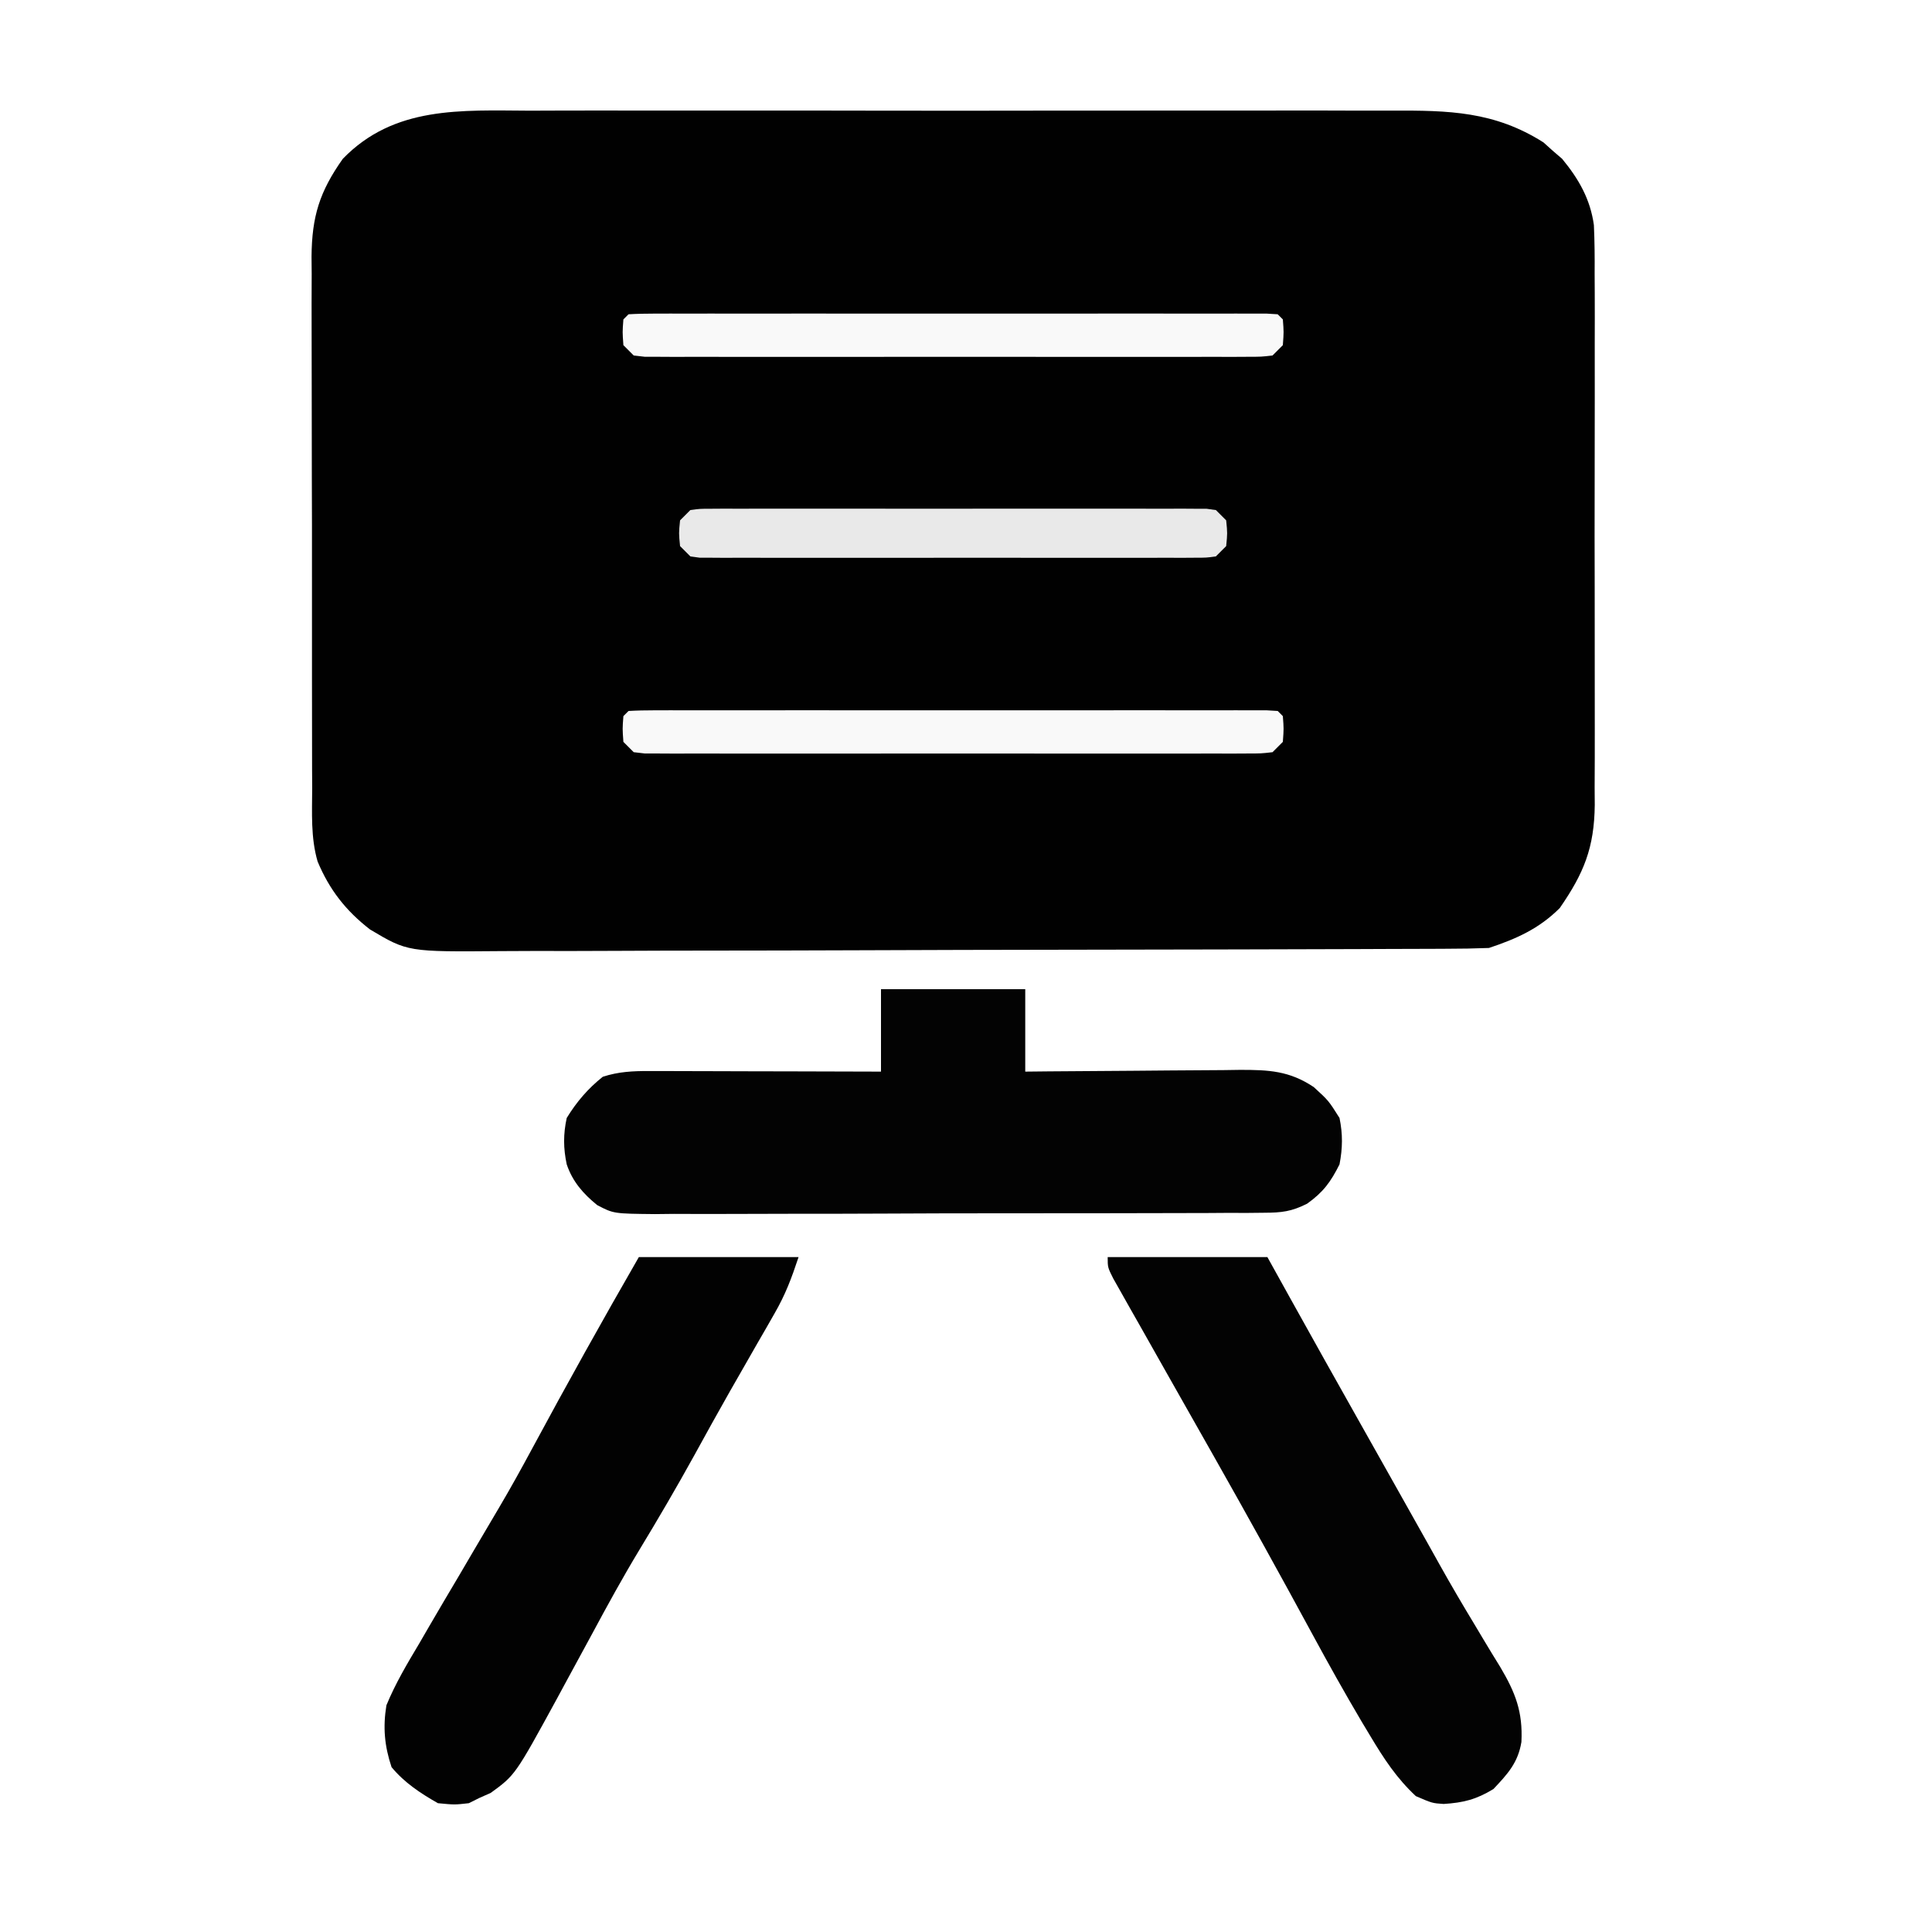
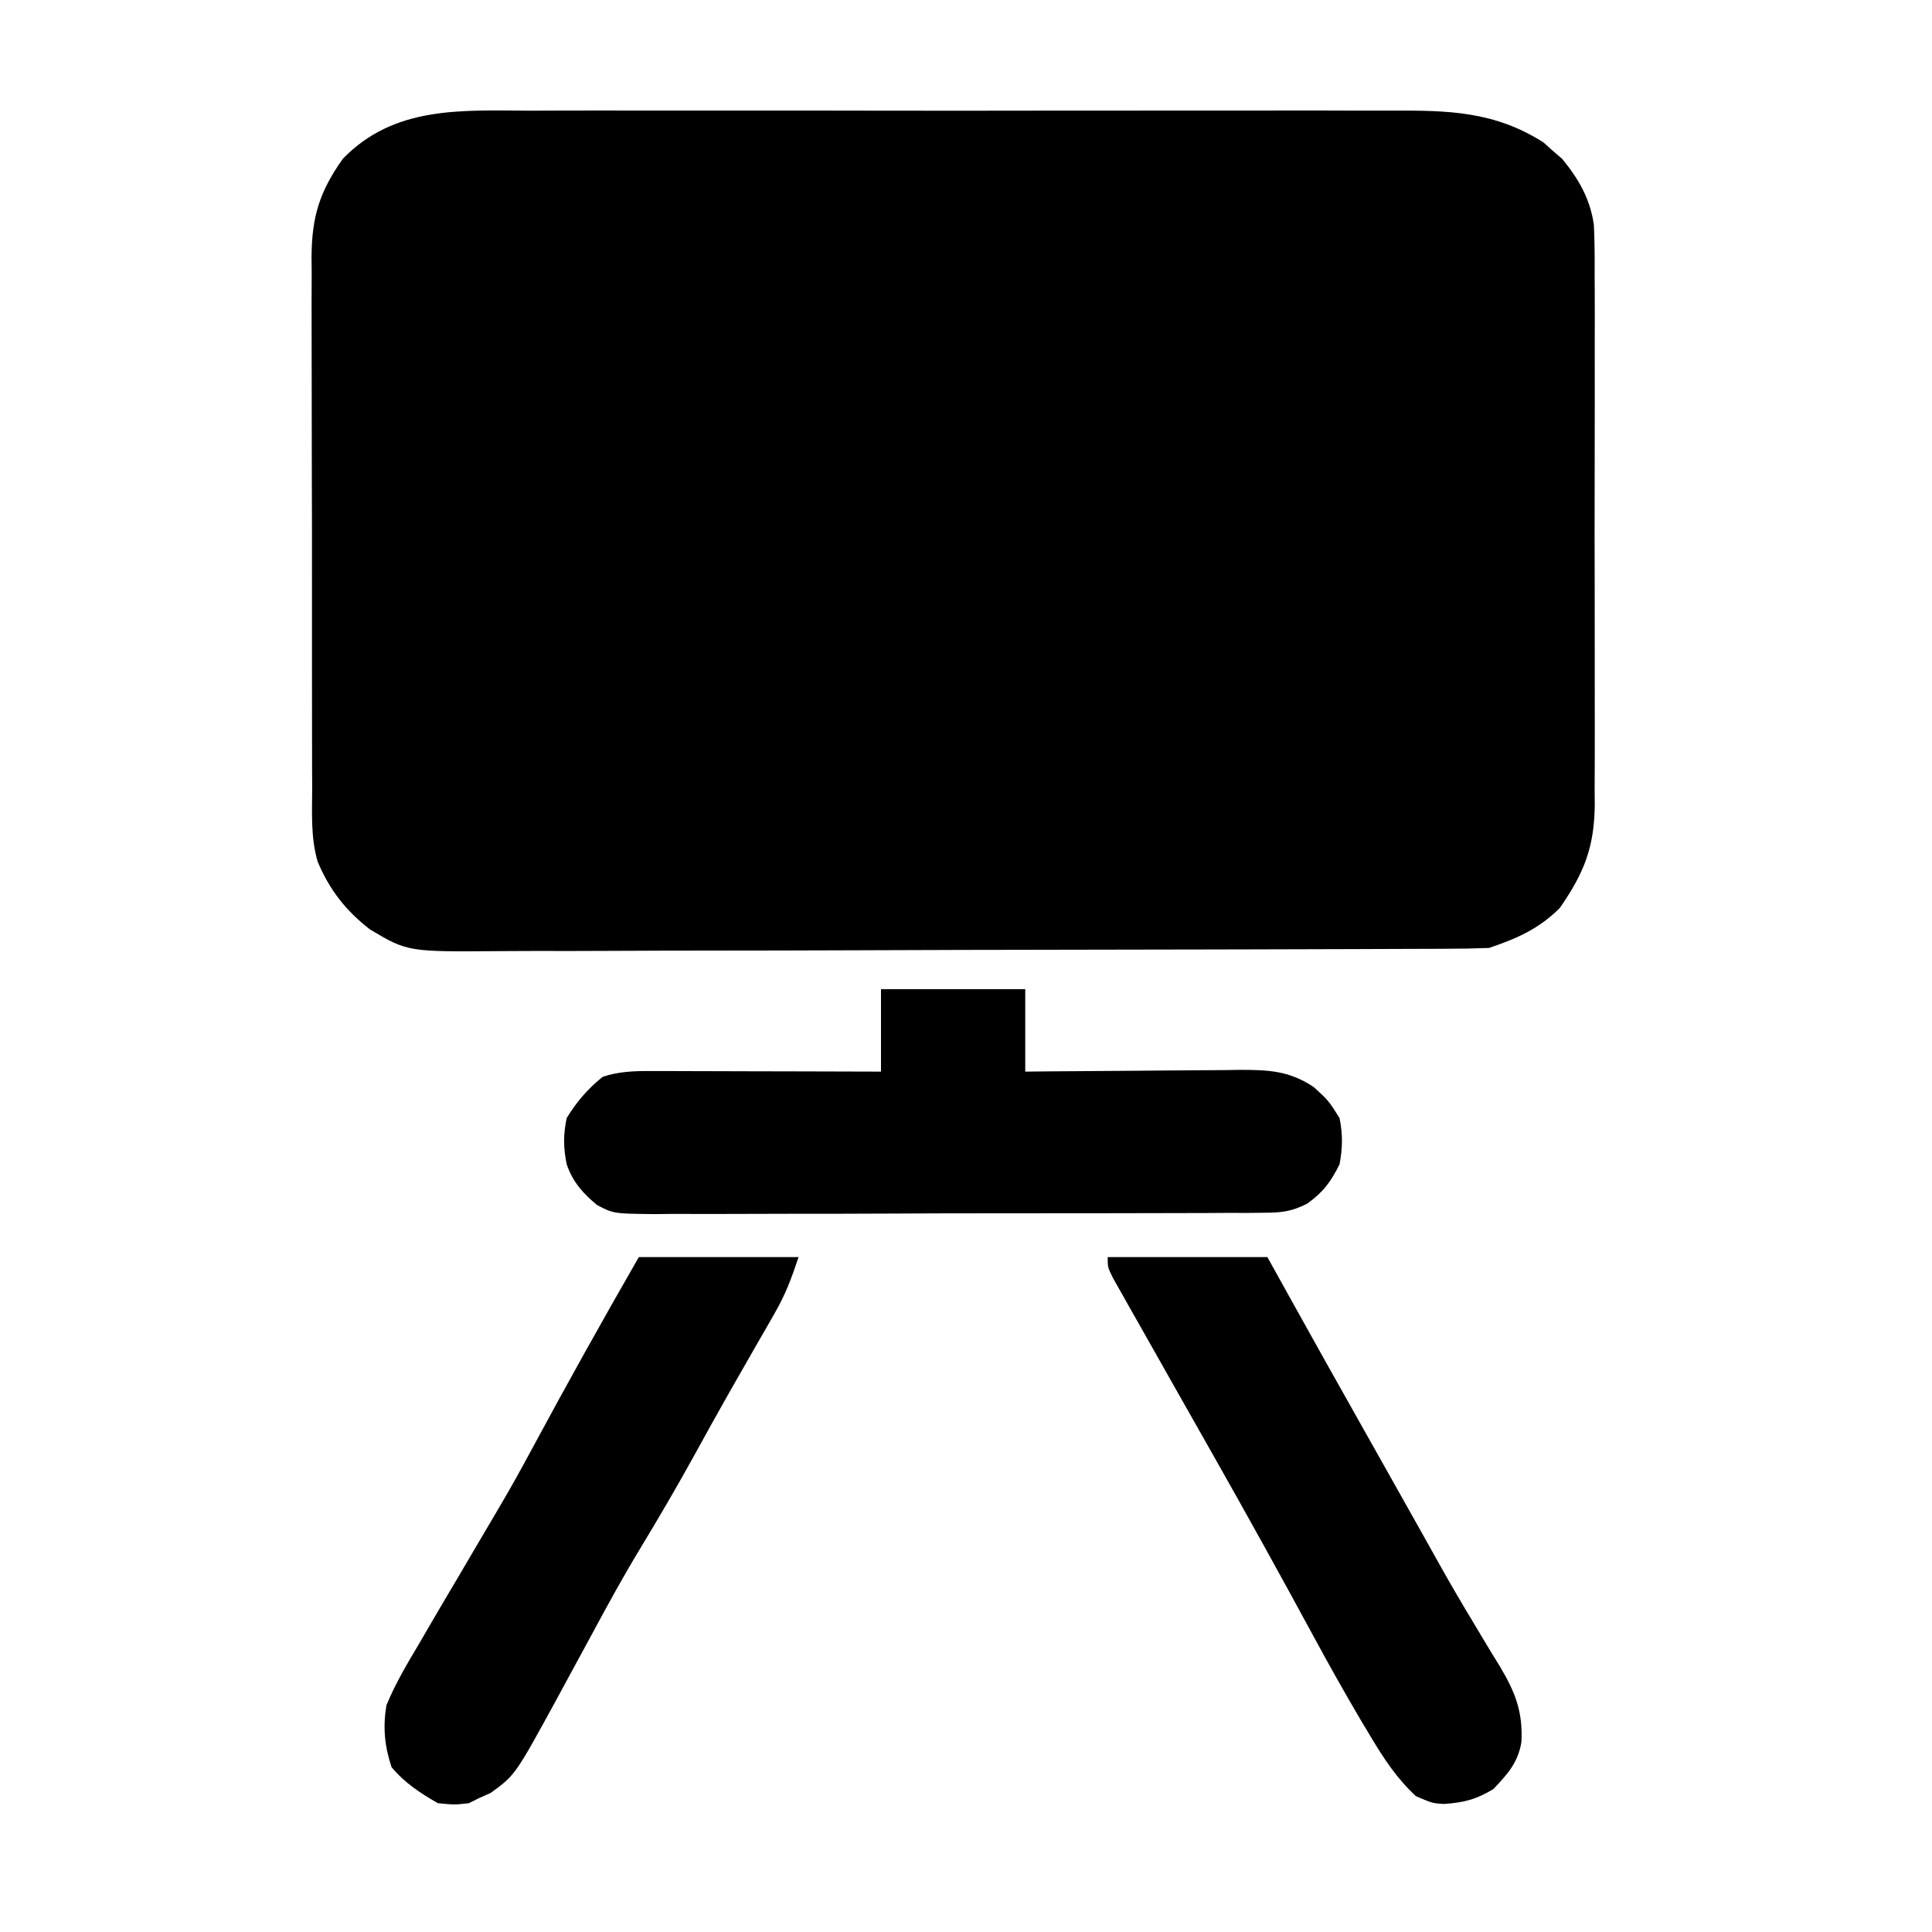
<svg xmlns="http://www.w3.org/2000/svg" version="1.1" width="24" height="24" viewBox="0 0 375 373" preserveAspectRatio="xMidYMid meet">
-   <path d="M0 0 C1.995 -0.005 3.99 -0.013 5.986 -0.021 C11.378 -0.039 16.77 -0.032 22.163 -0.02 C27.82 -0.01 33.476 -0.019 39.133 -0.025 C48.63 -0.033 58.126 -0.023 67.622 -0.004 C78.586 0.018 89.549 0.011 100.513 -0.011 C109.945 -0.029 119.376 -0.032 128.807 -0.021 C134.432 -0.015 140.057 -0.014 145.682 -0.028 C150.971 -0.039 156.259 -0.031 161.548 -0.008 C163.483 -0.003 165.419 -0.004 167.355 -0.013 C178.335 -0.059 187.229 0.105 196.769 6.158 C197.655 6.955 197.655 6.955 198.558 7.768 C199.467 8.549 199.467 8.549 200.394 9.346 C203.624 13.267 205.856 17.162 206.557 22.205 C206.702 25.37 206.724 28.513 206.701 31.682 C206.708 32.879 206.715 34.077 206.722 35.311 C206.737 38.576 206.733 41.84 206.721 45.104 C206.71 48.533 206.72 51.962 206.726 55.391 C206.733 61.148 206.724 66.904 206.705 72.66 C206.683 79.3 206.69 85.938 206.712 92.578 C206.73 98.295 206.733 104.013 206.722 109.73 C206.716 113.138 206.715 116.545 206.729 119.952 C206.739 123.753 206.723 127.553 206.701 131.354 C206.709 132.472 206.717 133.59 206.725 134.742 C206.635 143.074 204.61 148.012 199.933 154.768 C195.92 158.781 191.517 160.74 186.183 162.518 C183.433 162.622 180.707 162.67 177.955 162.671 C176.682 162.678 176.682 162.678 175.383 162.685 C172.527 162.698 169.672 162.704 166.816 162.71 C164.773 162.718 162.729 162.727 160.686 162.735 C153.965 162.761 147.244 162.777 140.523 162.791 C138.209 162.796 135.896 162.802 133.582 162.807 C123.956 162.829 114.33 162.848 104.704 162.859 C90.912 162.875 77.119 162.908 63.326 162.965 C53.627 163.004 43.929 163.023 34.23 163.029 C28.438 163.032 22.647 163.044 16.855 163.077 C11.402 163.107 5.95 163.113 0.497 163.101 C-1.5 163.101 -3.497 163.109 -5.494 163.127 C-23.681 163.279 -23.681 163.279 -31.006 158.92 C-35.692 155.289 -38.865 151.233 -41.166 145.744 C-42.523 141.101 -42.24 136.267 -42.221 131.467 C-42.228 130.269 -42.234 129.072 -42.242 127.838 C-42.257 124.569 -42.258 121.301 -42.253 118.032 C-42.249 115.296 -42.256 112.56 -42.262 109.824 C-42.276 103.366 -42.274 96.908 -42.263 90.45 C-42.251 83.804 -42.265 77.157 -42.292 70.511 C-42.314 64.789 -42.321 59.067 -42.315 53.346 C-42.312 49.935 -42.314 46.524 -42.331 43.114 C-42.346 39.308 -42.336 35.503 -42.318 31.698 C-42.328 30.578 -42.338 29.458 -42.348 28.304 C-42.275 20.544 -40.802 15.741 -36.281 9.346 C-26.317 -0.95 -13.289 -0.061 0 0 Z " fill="#010101" transform="translate(102.8167,20.48242)" />
-   <path d="M0 0 C9.24 0 18.48 0 28 0 C28 5.28 28 10.56 28 16 C29.483 15.984 30.966 15.969 32.495 15.952 C38.007 15.898 43.52 15.864 49.033 15.835 C51.417 15.82 53.801 15.8 56.185 15.774 C59.616 15.737 63.046 15.72 66.477 15.707 C68.071 15.684 68.071 15.684 69.697 15.66 C75.227 15.659 79.254 15.824 84 19 C86.875 21.625 86.875 21.625 89 25 C89.646 28.135 89.607 30.861 89 34 C87.278 37.443 85.829 39.408 82.706 41.639 C79.666 43.168 77.773 43.381 74.39 43.394 C73.273 43.406 72.155 43.417 71.004 43.429 C69.788 43.426 68.572 43.423 67.319 43.42 C65.386 43.433 65.386 43.433 63.415 43.446 C59.888 43.468 56.361 43.471 52.834 43.469 C49.887 43.469 46.939 43.477 43.992 43.486 C37.038 43.505 30.083 43.508 23.129 43.501 C15.96 43.494 8.793 43.517 1.625 43.554 C-4.536 43.585 -10.697 43.596 -16.857 43.592 C-20.534 43.59 -24.211 43.596 -27.887 43.62 C-31.988 43.647 -36.088 43.633 -40.189 43.615 C-41.403 43.628 -42.618 43.642 -43.869 43.655 C-51.898 43.575 -51.898 43.575 -55.074 41.918 C-57.809 39.706 -59.871 37.341 -61 34 C-61.665 30.869 -61.681 28.132 -61 25 C-59.079 21.863 -56.878 19.293 -54 17 C-50.948 16.005 -48.153 15.878 -44.956 15.886 C-43.955 15.887 -42.955 15.887 -41.924 15.887 C-40.314 15.894 -40.314 15.894 -38.672 15.902 C-37.568 15.904 -36.464 15.905 -35.326 15.907 C-31.801 15.912 -28.275 15.925 -24.75 15.938 C-22.359 15.943 -19.969 15.947 -17.578 15.951 C-11.719 15.962 -5.859 15.979 0 16 C0 10.72 0 5.44 0 0 Z " fill="#030303" transform="translate(171,191)" />
-   <path d="M0 0 C10.23 0 20.46 0 31 0 C32.464 2.64 33.929 5.28 35.438 8 C39.894 16.027 44.383 24.035 48.891 32.032 C50.386 34.685 51.879 37.34 53.372 39.994 C54.125 41.334 54.878 42.673 55.632 44.011 C57.472 47.281 59.31 50.552 61.145 53.824 C61.679 54.776 61.679 54.776 62.225 55.748 C62.95 57.042 63.673 58.337 64.394 59.633 C66.603 63.588 68.887 67.485 71.234 71.359 C71.786 72.284 72.337 73.209 72.905 74.161 C73.984 75.969 75.079 77.768 76.191 79.555 C79.15 84.554 80.597 88.263 80.307 94.11 C79.65 98.152 77.608 100.356 74.875 103.25 C71.552 105.273 69.057 105.906 65.203 106.148 C63 106 63 106 59.812 104.625 C56.081 101.142 53.611 97.363 51 93 C50.147 91.581 50.147 91.581 49.277 90.133 C45.992 84.573 42.844 78.944 39.77 73.266 C33.515 61.722 27.157 50.237 20.688 38.812 C20.156 37.873 19.625 36.934 19.077 35.967 C16.739 31.836 14.4 27.706 12.059 23.577 C10.097 20.117 8.142 16.652 6.188 13.188 C5.57 12.101 4.953 11.015 4.317 9.896 C3.752 8.892 3.187 7.889 2.605 6.855 C2.102 5.965 1.598 5.074 1.079 4.157 C0 2 0 2 0 0 Z " fill="#030303" transform="translate(215,243)" />
-   <path d="M0 0 C10.23 0 20.46 0 31 0 C29.587 4.238 28.463 7.247 26.312 10.984 C25.784 11.911 25.255 12.837 24.71 13.791 C23.864 15.256 23.864 15.256 23 16.75 C21.817 18.817 20.635 20.885 19.453 22.953 C18.867 23.976 18.281 24.999 17.678 26.053 C15.328 30.18 13.038 34.339 10.75 38.5 C7.334 44.691 3.773 50.775 0.108 56.822 C-3.101 62.128 -6.067 67.538 -9 73 C-10.825 76.379 -12.661 79.753 -14.5 83.125 C-14.951 83.961 -15.402 84.796 -15.867 85.657 C-23.996 100.542 -23.996 100.542 -28.75 104 C-29.864 104.495 -29.864 104.495 -31 105 C-31.99 105.495 -31.99 105.495 -33 106 C-35.75 106.312 -35.75 106.312 -39 106 C-42.384 104.076 -45.506 102.019 -48 99 C-49.376 94.871 -49.692 91.266 -49 87 C-47.256 82.771 -44.971 78.921 -42.625 75 C-41.989 73.902 -41.353 72.804 -40.697 71.673 C-38.817 68.437 -36.912 65.217 -35 62 C-34.017 60.326 -33.035 58.652 -32.055 56.977 C-30.407 54.166 -28.751 51.361 -27.09 48.559 C-24.867 44.794 -22.755 40.975 -20.684 37.125 C-13.964 24.652 -7.072 12.277 0 0 Z " fill="#020202" transform="translate(124,243)" />
-   <path d="M0 0 C1.63 -0.098 3.264 -0.126 4.897 -0.127 C5.957 -0.13 7.017 -0.133 8.109 -0.136 C9.869 -0.132 9.869 -0.132 11.664 -0.129 C12.892 -0.131 14.119 -0.133 15.384 -0.135 C18.76 -0.138 22.136 -0.137 25.512 -0.134 C29.037 -0.132 32.563 -0.134 36.088 -0.136 C42.01 -0.138 47.932 -0.135 53.854 -0.13 C60.709 -0.125 67.565 -0.127 74.42 -0.132 C80.296 -0.137 86.172 -0.137 92.048 -0.135 C95.562 -0.133 99.076 -0.133 102.59 -0.136 C106.505 -0.14 110.421 -0.135 114.336 -0.129 C115.509 -0.131 116.682 -0.133 117.891 -0.136 C119.481 -0.131 119.481 -0.131 121.103 -0.127 C122.03 -0.127 122.957 -0.126 123.912 -0.126 C124.601 -0.084 125.29 -0.043 126 0 C126.495 0.495 126.495 0.495 127 1 C127.188 3.438 127.188 3.438 127 6 C126.34 6.66 125.68 7.32 125 8 C122.823 8.252 122.823 8.252 120.065 8.254 C118.501 8.262 118.501 8.262 116.904 8.271 C115.755 8.267 114.606 8.263 113.422 8.259 C112.215 8.262 111.009 8.266 109.766 8.269 C106.452 8.277 103.138 8.275 99.824 8.269 C96.36 8.264 92.896 8.268 89.433 8.271 C83.615 8.275 77.798 8.27 71.98 8.261 C65.249 8.25 58.518 8.253 51.787 8.264 C46.013 8.273 40.24 8.275 34.467 8.27 C31.016 8.266 27.565 8.266 24.115 8.273 C20.269 8.279 16.424 8.27 12.578 8.259 C10.854 8.265 10.854 8.265 9.096 8.271 C8.053 8.265 7.009 8.26 5.935 8.254 C5.025 8.253 4.115 8.252 3.177 8.252 C2.099 8.127 2.099 8.127 1 8 C0.34 7.34 -0.32 6.68 -1 6 C-1.188 3.438 -1.188 3.438 -1 1 C-0.67 0.67 -0.34 0.34 0 0 Z " fill="#F9F9F9" transform="translate(122,137)" />
-   <path d="M0 0 C1.63 -0.098 3.264 -0.126 4.897 -0.127 C5.957 -0.13 7.017 -0.133 8.109 -0.136 C9.869 -0.132 9.869 -0.132 11.664 -0.129 C12.892 -0.131 14.119 -0.133 15.384 -0.135 C18.76 -0.138 22.136 -0.137 25.512 -0.134 C29.037 -0.132 32.563 -0.134 36.088 -0.136 C42.01 -0.138 47.932 -0.135 53.854 -0.13 C60.709 -0.125 67.565 -0.127 74.42 -0.132 C80.296 -0.137 86.172 -0.137 92.048 -0.135 C95.562 -0.133 99.076 -0.133 102.59 -0.136 C106.505 -0.14 110.421 -0.135 114.336 -0.129 C115.509 -0.131 116.682 -0.133 117.891 -0.136 C119.481 -0.131 119.481 -0.131 121.103 -0.127 C122.03 -0.127 122.957 -0.126 123.912 -0.126 C124.601 -0.084 125.29 -0.043 126 0 C126.495 0.495 126.495 0.495 127 1 C127.188 3.438 127.188 3.438 127 6 C126.34 6.66 125.68 7.32 125 8 C122.823 8.252 122.823 8.252 120.065 8.254 C118.501 8.262 118.501 8.262 116.904 8.271 C115.755 8.267 114.606 8.263 113.422 8.259 C112.215 8.262 111.009 8.266 109.766 8.269 C106.452 8.277 103.138 8.275 99.824 8.269 C96.36 8.264 92.896 8.268 89.433 8.271 C83.615 8.275 77.798 8.27 71.98 8.261 C65.249 8.25 58.518 8.253 51.787 8.264 C46.013 8.273 40.24 8.275 34.467 8.27 C31.016 8.266 27.565 8.266 24.115 8.273 C20.269 8.279 16.424 8.27 12.578 8.259 C10.854 8.265 10.854 8.265 9.096 8.271 C8.053 8.265 7.009 8.26 5.935 8.254 C5.025 8.253 4.115 8.252 3.177 8.252 C2.099 8.127 2.099 8.127 1 8 C0.34 7.34 -0.32 6.68 -1 6 C-1.188 3.438 -1.188 3.438 -1 1 C-0.67 0.67 -0.34 0.34 0 0 Z " fill="#F9F9F9" transform="translate(122,60)" />
-   <path d="M0 0 C1.833 -0.252 1.833 -0.252 4.099 -0.254 C5.387 -0.262 5.387 -0.262 6.7 -0.271 C7.643 -0.267 8.587 -0.263 9.559 -0.259 C10.551 -0.262 11.542 -0.266 12.564 -0.269 C15.856 -0.278 19.146 -0.272 22.438 -0.266 C24.717 -0.267 26.996 -0.269 29.275 -0.271 C34.057 -0.274 38.838 -0.27 43.62 -0.261 C49.761 -0.249 55.901 -0.256 62.042 -0.268 C66.75 -0.275 71.458 -0.273 76.166 -0.268 C78.43 -0.266 80.695 -0.268 82.96 -0.273 C86.12 -0.278 89.281 -0.27 92.441 -0.259 C93.857 -0.265 93.857 -0.265 95.3 -0.271 C96.587 -0.263 96.587 -0.263 97.901 -0.254 C98.648 -0.253 99.396 -0.252 100.167 -0.252 C100.772 -0.169 101.377 -0.086 102 0 C102.99 0.99 102.99 0.99 104 2 C104.25 4.5 104.25 4.5 104 7 C103.34 7.66 102.68 8.32 102 9 C100.167 9.252 100.167 9.252 97.901 9.254 C96.613 9.262 96.613 9.262 95.3 9.271 C94.357 9.267 93.413 9.263 92.441 9.259 C90.953 9.264 90.953 9.264 89.436 9.269 C86.144 9.278 82.854 9.272 79.562 9.266 C77.283 9.267 75.004 9.269 72.725 9.271 C67.943 9.274 63.162 9.27 58.38 9.261 C52.239 9.249 46.099 9.256 39.958 9.268 C35.25 9.275 30.542 9.273 25.834 9.268 C23.57 9.266 21.305 9.268 19.04 9.273 C15.88 9.278 12.719 9.27 9.559 9.259 C8.143 9.265 8.143 9.265 6.7 9.271 C5.842 9.265 4.983 9.26 4.099 9.254 C3.352 9.253 2.604 9.252 1.833 9.252 C1.228 9.169 0.623 9.086 0 9 C-0.66 8.34 -1.32 7.68 -2 7 C-2.25 4.5 -2.25 4.5 -2 2 C-1.34 1.34 -0.68 0.68 0 0 Z " fill="#E9E9E9" transform="translate(134,98)" />
+   <path d="M0 0 C1.995 -0.005 3.99 -0.013 5.986 -0.021 C11.378 -0.039 16.77 -0.032 22.163 -0.02 C27.82 -0.01 33.476 -0.019 39.133 -0.025 C48.63 -0.033 58.126 -0.023 67.622 -0.004 C78.586 0.018 89.549 0.011 100.513 -0.011 C109.945 -0.029 119.376 -0.032 128.807 -0.021 C134.432 -0.015 140.057 -0.014 145.682 -0.028 C150.971 -0.039 156.259 -0.031 161.548 -0.008 C163.483 -0.003 165.419 -0.004 167.355 -0.013 C178.335 -0.059 187.229 0.105 196.769 6.158 C197.655 6.955 197.655 6.955 198.558 7.768 C199.467 8.549 199.467 8.549 200.394 9.346 C203.624 13.267 205.856 17.162 206.557 22.205 C206.702 25.37 206.724 28.513 206.701 31.682 C206.708 32.879 206.715 34.077 206.722 35.311 C206.737 38.576 206.733 41.84 206.721 45.104 C206.71 48.533 206.72 51.962 206.726 55.391 C206.733 61.148 206.724 66.904 206.705 72.66 C206.683 79.3 206.69 85.938 206.712 92.578 C206.73 98.295 206.733 104.013 206.722 109.73 C206.716 113.138 206.715 116.545 206.729 119.952 C206.739 123.753 206.723 127.553 206.701 131.354 C206.709 132.472 206.717 133.59 206.725 134.742 C206.635 143.074 204.61 148.012 199.933 154.768 C195.92 158.781 191.517 160.74 186.183 162.518 C183.433 162.622 180.707 162.67 177.955 162.671 C176.682 162.678 176.682 162.678 175.383 162.685 C172.527 162.698 169.672 162.704 166.816 162.71 C164.773 162.718 162.729 162.727 160.686 162.735 C153.965 162.761 147.244 162.777 140.523 162.791 C138.209 162.796 135.896 162.802 133.582 162.807 C123.956 162.829 114.33 162.848 104.704 162.859 C90.912 162.875 77.119 162.908 63.326 162.965 C53.627 163.004 43.929 163.023 34.23 163.029 C28.438 163.032 22.647 163.044 16.855 163.077 C11.402 163.107 5.95 163.113 0.497 163.101 C-1.5 163.101 -3.497 163.109 -5.494 163.127 C-23.681 163.279 -23.681 163.279 -31.006 158.92 C-35.692 155.289 -38.865 151.233 -41.166 145.744 C-42.523 141.101 -42.24 136.267 -42.221 131.467 C-42.228 130.269 -42.234 129.072 -42.242 127.838 C-42.257 124.569 -42.258 121.301 -42.253 118.032 C-42.249 115.296 -42.256 112.56 -42.262 109.824 C-42.276 103.366 -42.274 96.908 -42.263 90.45 C-42.251 83.804 -42.265 77.157 -42.292 70.511 C-42.314 64.789 -42.321 59.067 -42.315 53.346 C-42.312 49.935 -42.314 46.524 -42.331 43.114 C-42.346 39.308 -42.336 35.503 -42.318 31.698 C-42.328 30.578 -42.338 29.458 -42.348 28.304 C-42.275 20.544 -40.802 15.741 -36.281 9.346 C-26.317 -0.95 -13.289 -0.061 0 0 Z " fill="currentColor" transform="translate(102.8167,20.48242)" />
+   <path d="M0 0 C9.24 0 18.48 0 28 0 C28 5.28 28 10.56 28 16 C29.483 15.984 30.966 15.969 32.495 15.952 C38.007 15.898 43.52 15.864 49.033 15.835 C51.417 15.82 53.801 15.8 56.185 15.774 C59.616 15.737 63.046 15.72 66.477 15.707 C68.071 15.684 68.071 15.684 69.697 15.66 C75.227 15.659 79.254 15.824 84 19 C86.875 21.625 86.875 21.625 89 25 C89.646 28.135 89.607 30.861 89 34 C87.278 37.443 85.829 39.408 82.706 41.639 C79.666 43.168 77.773 43.381 74.39 43.394 C73.273 43.406 72.155 43.417 71.004 43.429 C69.788 43.426 68.572 43.423 67.319 43.42 C65.386 43.433 65.386 43.433 63.415 43.446 C59.888 43.468 56.361 43.471 52.834 43.469 C49.887 43.469 46.939 43.477 43.992 43.486 C37.038 43.505 30.083 43.508 23.129 43.501 C15.96 43.494 8.793 43.517 1.625 43.554 C-4.536 43.585 -10.697 43.596 -16.857 43.592 C-20.534 43.59 -24.211 43.596 -27.887 43.62 C-31.988 43.647 -36.088 43.633 -40.189 43.615 C-41.403 43.628 -42.618 43.642 -43.869 43.655 C-51.898 43.575 -51.898 43.575 -55.074 41.918 C-57.809 39.706 -59.871 37.341 -61 34 C-61.665 30.869 -61.681 28.132 -61 25 C-59.079 21.863 -56.878 19.293 -54 17 C-50.948 16.005 -48.153 15.878 -44.956 15.886 C-43.955 15.887 -42.955 15.887 -41.924 15.887 C-40.314 15.894 -40.314 15.894 -38.672 15.902 C-37.568 15.904 -36.464 15.905 -35.326 15.907 C-31.801 15.912 -28.275 15.925 -24.75 15.938 C-22.359 15.943 -19.969 15.947 -17.578 15.951 C-11.719 15.962 -5.859 15.979 0 16 C0 10.72 0 5.44 0 0 Z " fill="currentColor" transform="translate(171,191)" />
+   <path d="M0 0 C10.23 0 20.46 0 31 0 C32.464 2.64 33.929 5.28 35.438 8 C39.894 16.027 44.383 24.035 48.891 32.032 C50.386 34.685 51.879 37.34 53.372 39.994 C54.125 41.334 54.878 42.673 55.632 44.011 C57.472 47.281 59.31 50.552 61.145 53.824 C61.679 54.776 61.679 54.776 62.225 55.748 C62.95 57.042 63.673 58.337 64.394 59.633 C66.603 63.588 68.887 67.485 71.234 71.359 C71.786 72.284 72.337 73.209 72.905 74.161 C73.984 75.969 75.079 77.768 76.191 79.555 C79.15 84.554 80.597 88.263 80.307 94.11 C79.65 98.152 77.608 100.356 74.875 103.25 C71.552 105.273 69.057 105.906 65.203 106.148 C63 106 63 106 59.812 104.625 C56.081 101.142 53.611 97.363 51 93 C50.147 91.581 50.147 91.581 49.277 90.133 C45.992 84.573 42.844 78.944 39.77 73.266 C33.515 61.722 27.157 50.237 20.688 38.812 C20.156 37.873 19.625 36.934 19.077 35.967 C16.739 31.836 14.4 27.706 12.059 23.577 C10.097 20.117 8.142 16.652 6.188 13.188 C5.57 12.101 4.953 11.015 4.317 9.896 C3.752 8.892 3.187 7.889 2.605 6.855 C2.102 5.965 1.598 5.074 1.079 4.157 C0 2 0 2 0 0 Z " fill="currentColor" transform="translate(215,243)" />
+   <path d="M0 0 C10.23 0 20.46 0 31 0 C29.587 4.238 28.463 7.247 26.312 10.984 C25.784 11.911 25.255 12.837 24.71 13.791 C23.864 15.256 23.864 15.256 23 16.75 C21.817 18.817 20.635 20.885 19.453 22.953 C18.867 23.976 18.281 24.999 17.678 26.053 C15.328 30.18 13.038 34.339 10.75 38.5 C7.334 44.691 3.773 50.775 0.108 56.822 C-3.101 62.128 -6.067 67.538 -9 73 C-10.825 76.379 -12.661 79.753 -14.5 83.125 C-14.951 83.961 -15.402 84.796 -15.867 85.657 C-23.996 100.542 -23.996 100.542 -28.75 104 C-29.864 104.495 -29.864 104.495 -31 105 C-31.99 105.495 -31.99 105.495 -33 106 C-35.75 106.312 -35.75 106.312 -39 106 C-42.384 104.076 -45.506 102.019 -48 99 C-49.376 94.871 -49.692 91.266 -49 87 C-47.256 82.771 -44.971 78.921 -42.625 75 C-41.989 73.902 -41.353 72.804 -40.697 71.673 C-38.817 68.437 -36.912 65.217 -35 62 C-34.017 60.326 -33.035 58.652 -32.055 56.977 C-30.407 54.166 -28.751 51.361 -27.09 48.559 C-24.867 44.794 -22.755 40.975 -20.684 37.125 C-13.964 24.652 -7.072 12.277 0 0 Z " fill="currentColor" transform="translate(124,243)" />
+   <path d="M0 0 C1.63 -0.098 3.264 -0.126 4.897 -0.127 C5.957 -0.13 7.017 -0.133 8.109 -0.136 C9.869 -0.132 9.869 -0.132 11.664 -0.129 C12.892 -0.131 14.119 -0.133 15.384 -0.135 C18.76 -0.138 22.136 -0.137 25.512 -0.134 C29.037 -0.132 32.563 -0.134 36.088 -0.136 C42.01 -0.138 47.932 -0.135 53.854 -0.13 C60.709 -0.125 67.565 -0.127 74.42 -0.132 C80.296 -0.137 86.172 -0.137 92.048 -0.135 C95.562 -0.133 99.076 -0.133 102.59 -0.136 C106.505 -0.14 110.421 -0.135 114.336 -0.129 C115.509 -0.131 116.682 -0.133 117.891 -0.136 C119.481 -0.131 119.481 -0.131 121.103 -0.127 C122.03 -0.127 122.957 -0.126 123.912 -0.126 C124.601 -0.084 125.29 -0.043 126 0 C126.495 0.495 126.495 0.495 127 1 C127.188 3.438 127.188 3.438 127 6 C126.34 6.66 125.68 7.32 125 8 C122.823 8.252 122.823 8.252 120.065 8.254 C118.501 8.262 118.501 8.262 116.904 8.271 C115.755 8.267 114.606 8.263 113.422 8.259 C112.215 8.262 111.009 8.266 109.766 8.269 C106.452 8.277 103.138 8.275 99.824 8.269 C96.36 8.264 92.896 8.268 89.433 8.271 C83.615 8.275 77.798 8.27 71.98 8.261 C65.249 8.25 58.518 8.253 51.787 8.264 C46.013 8.273 40.24 8.275 34.467 8.27 C31.016 8.266 27.565 8.266 24.115 8.273 C20.269 8.279 16.424 8.27 12.578 8.259 C10.854 8.265 10.854 8.265 9.096 8.271 C8.053 8.265 7.009 8.26 5.935 8.254 C5.025 8.253 4.115 8.252 3.177 8.252 C2.099 8.127 2.099 8.127 1 8 C0.34 7.34 -0.32 6.68 -1 6 C-1.188 3.438 -1.188 3.438 -1 1 C-0.67 0.67 -0.34 0.34 0 0 Z " fill="currentColor" transform="translate(122,137)" />
+   <path d="M0 0 C1.63 -0.098 3.264 -0.126 4.897 -0.127 C5.957 -0.13 7.017 -0.133 8.109 -0.136 C9.869 -0.132 9.869 -0.132 11.664 -0.129 C12.892 -0.131 14.119 -0.133 15.384 -0.135 C18.76 -0.138 22.136 -0.137 25.512 -0.134 C29.037 -0.132 32.563 -0.134 36.088 -0.136 C42.01 -0.138 47.932 -0.135 53.854 -0.13 C60.709 -0.125 67.565 -0.127 74.42 -0.132 C80.296 -0.137 86.172 -0.137 92.048 -0.135 C95.562 -0.133 99.076 -0.133 102.59 -0.136 C106.505 -0.14 110.421 -0.135 114.336 -0.129 C115.509 -0.131 116.682 -0.133 117.891 -0.136 C119.481 -0.131 119.481 -0.131 121.103 -0.127 C122.03 -0.127 122.957 -0.126 123.912 -0.126 C124.601 -0.084 125.29 -0.043 126 0 C126.495 0.495 126.495 0.495 127 1 C127.188 3.438 127.188 3.438 127 6 C126.34 6.66 125.68 7.32 125 8 C122.823 8.252 122.823 8.252 120.065 8.254 C118.501 8.262 118.501 8.262 116.904 8.271 C115.755 8.267 114.606 8.263 113.422 8.259 C112.215 8.262 111.009 8.266 109.766 8.269 C106.452 8.277 103.138 8.275 99.824 8.269 C96.36 8.264 92.896 8.268 89.433 8.271 C83.615 8.275 77.798 8.27 71.98 8.261 C65.249 8.25 58.518 8.253 51.787 8.264 C46.013 8.273 40.24 8.275 34.467 8.27 C31.016 8.266 27.565 8.266 24.115 8.273 C20.269 8.279 16.424 8.27 12.578 8.259 C10.854 8.265 10.854 8.265 9.096 8.271 C8.053 8.265 7.009 8.26 5.935 8.254 C5.025 8.253 4.115 8.252 3.177 8.252 C2.099 8.127 2.099 8.127 1 8 C0.34 7.34 -0.32 6.68 -1 6 C-1.188 3.438 -1.188 3.438 -1 1 C-0.67 0.67 -0.34 0.34 0 0 Z " fill="currentColor" transform="translate(122,60)" />
+   <path d="M0 0 C1.833 -0.252 1.833 -0.252 4.099 -0.254 C5.387 -0.262 5.387 -0.262 6.7 -0.271 C7.643 -0.267 8.587 -0.263 9.559 -0.259 C10.551 -0.262 11.542 -0.266 12.564 -0.269 C15.856 -0.278 19.146 -0.272 22.438 -0.266 C24.717 -0.267 26.996 -0.269 29.275 -0.271 C34.057 -0.274 38.838 -0.27 43.62 -0.261 C49.761 -0.249 55.901 -0.256 62.042 -0.268 C66.75 -0.275 71.458 -0.273 76.166 -0.268 C78.43 -0.266 80.695 -0.268 82.96 -0.273 C86.12 -0.278 89.281 -0.27 92.441 -0.259 C93.857 -0.265 93.857 -0.265 95.3 -0.271 C96.587 -0.263 96.587 -0.263 97.901 -0.254 C98.648 -0.253 99.396 -0.252 100.167 -0.252 C100.772 -0.169 101.377 -0.086 102 0 C102.99 0.99 102.99 0.99 104 2 C104.25 4.5 104.25 4.5 104 7 C103.34 7.66 102.68 8.32 102 9 C100.167 9.252 100.167 9.252 97.901 9.254 C96.613 9.262 96.613 9.262 95.3 9.271 C94.357 9.267 93.413 9.263 92.441 9.259 C90.953 9.264 90.953 9.264 89.436 9.269 C86.144 9.278 82.854 9.272 79.562 9.266 C77.283 9.267 75.004 9.269 72.725 9.271 C67.943 9.274 63.162 9.27 58.38 9.261 C52.239 9.249 46.099 9.256 39.958 9.268 C35.25 9.275 30.542 9.273 25.834 9.268 C23.57 9.266 21.305 9.268 19.04 9.273 C15.88 9.278 12.719 9.27 9.559 9.259 C8.143 9.265 8.143 9.265 6.7 9.271 C5.842 9.265 4.983 9.26 4.099 9.254 C3.352 9.253 2.604 9.252 1.833 9.252 C1.228 9.169 0.623 9.086 0 9 C-0.66 8.34 -1.32 7.68 -2 7 C-2.25 4.5 -2.25 4.5 -2 2 C-1.34 1.34 -0.68 0.68 0 0 Z " fill="currentColor" transform="translate(134,98)" />
</svg>
